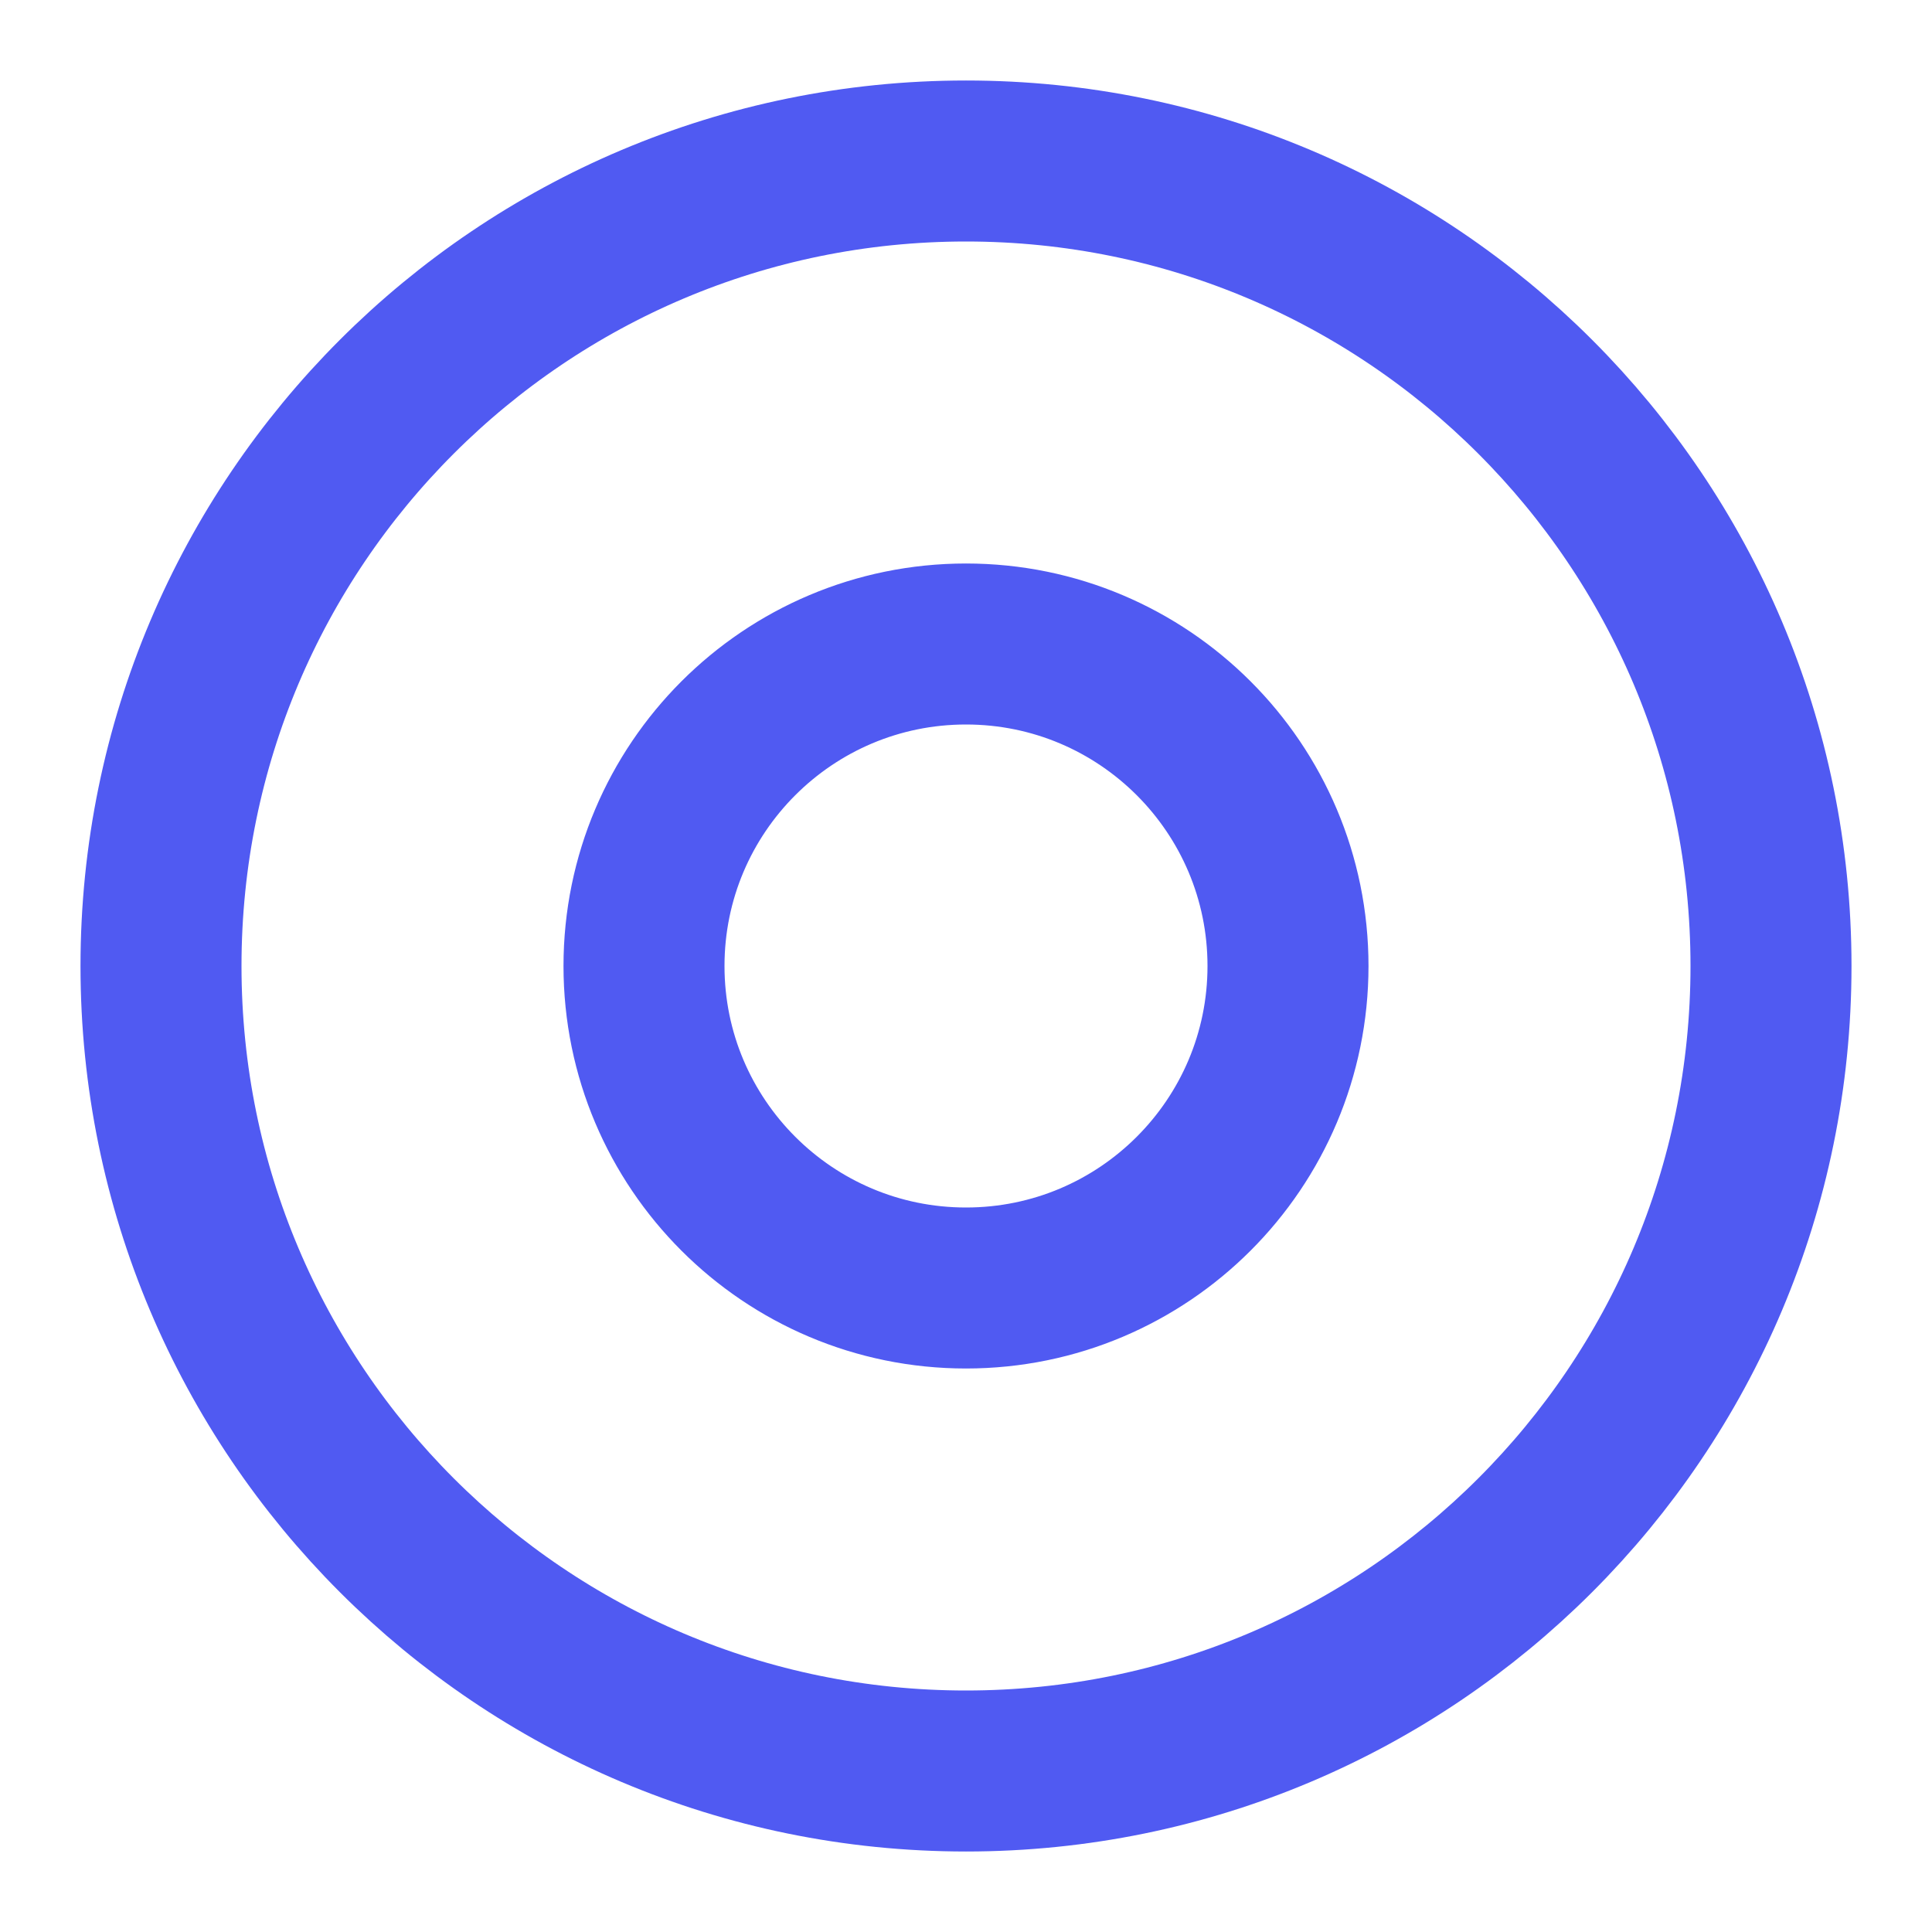
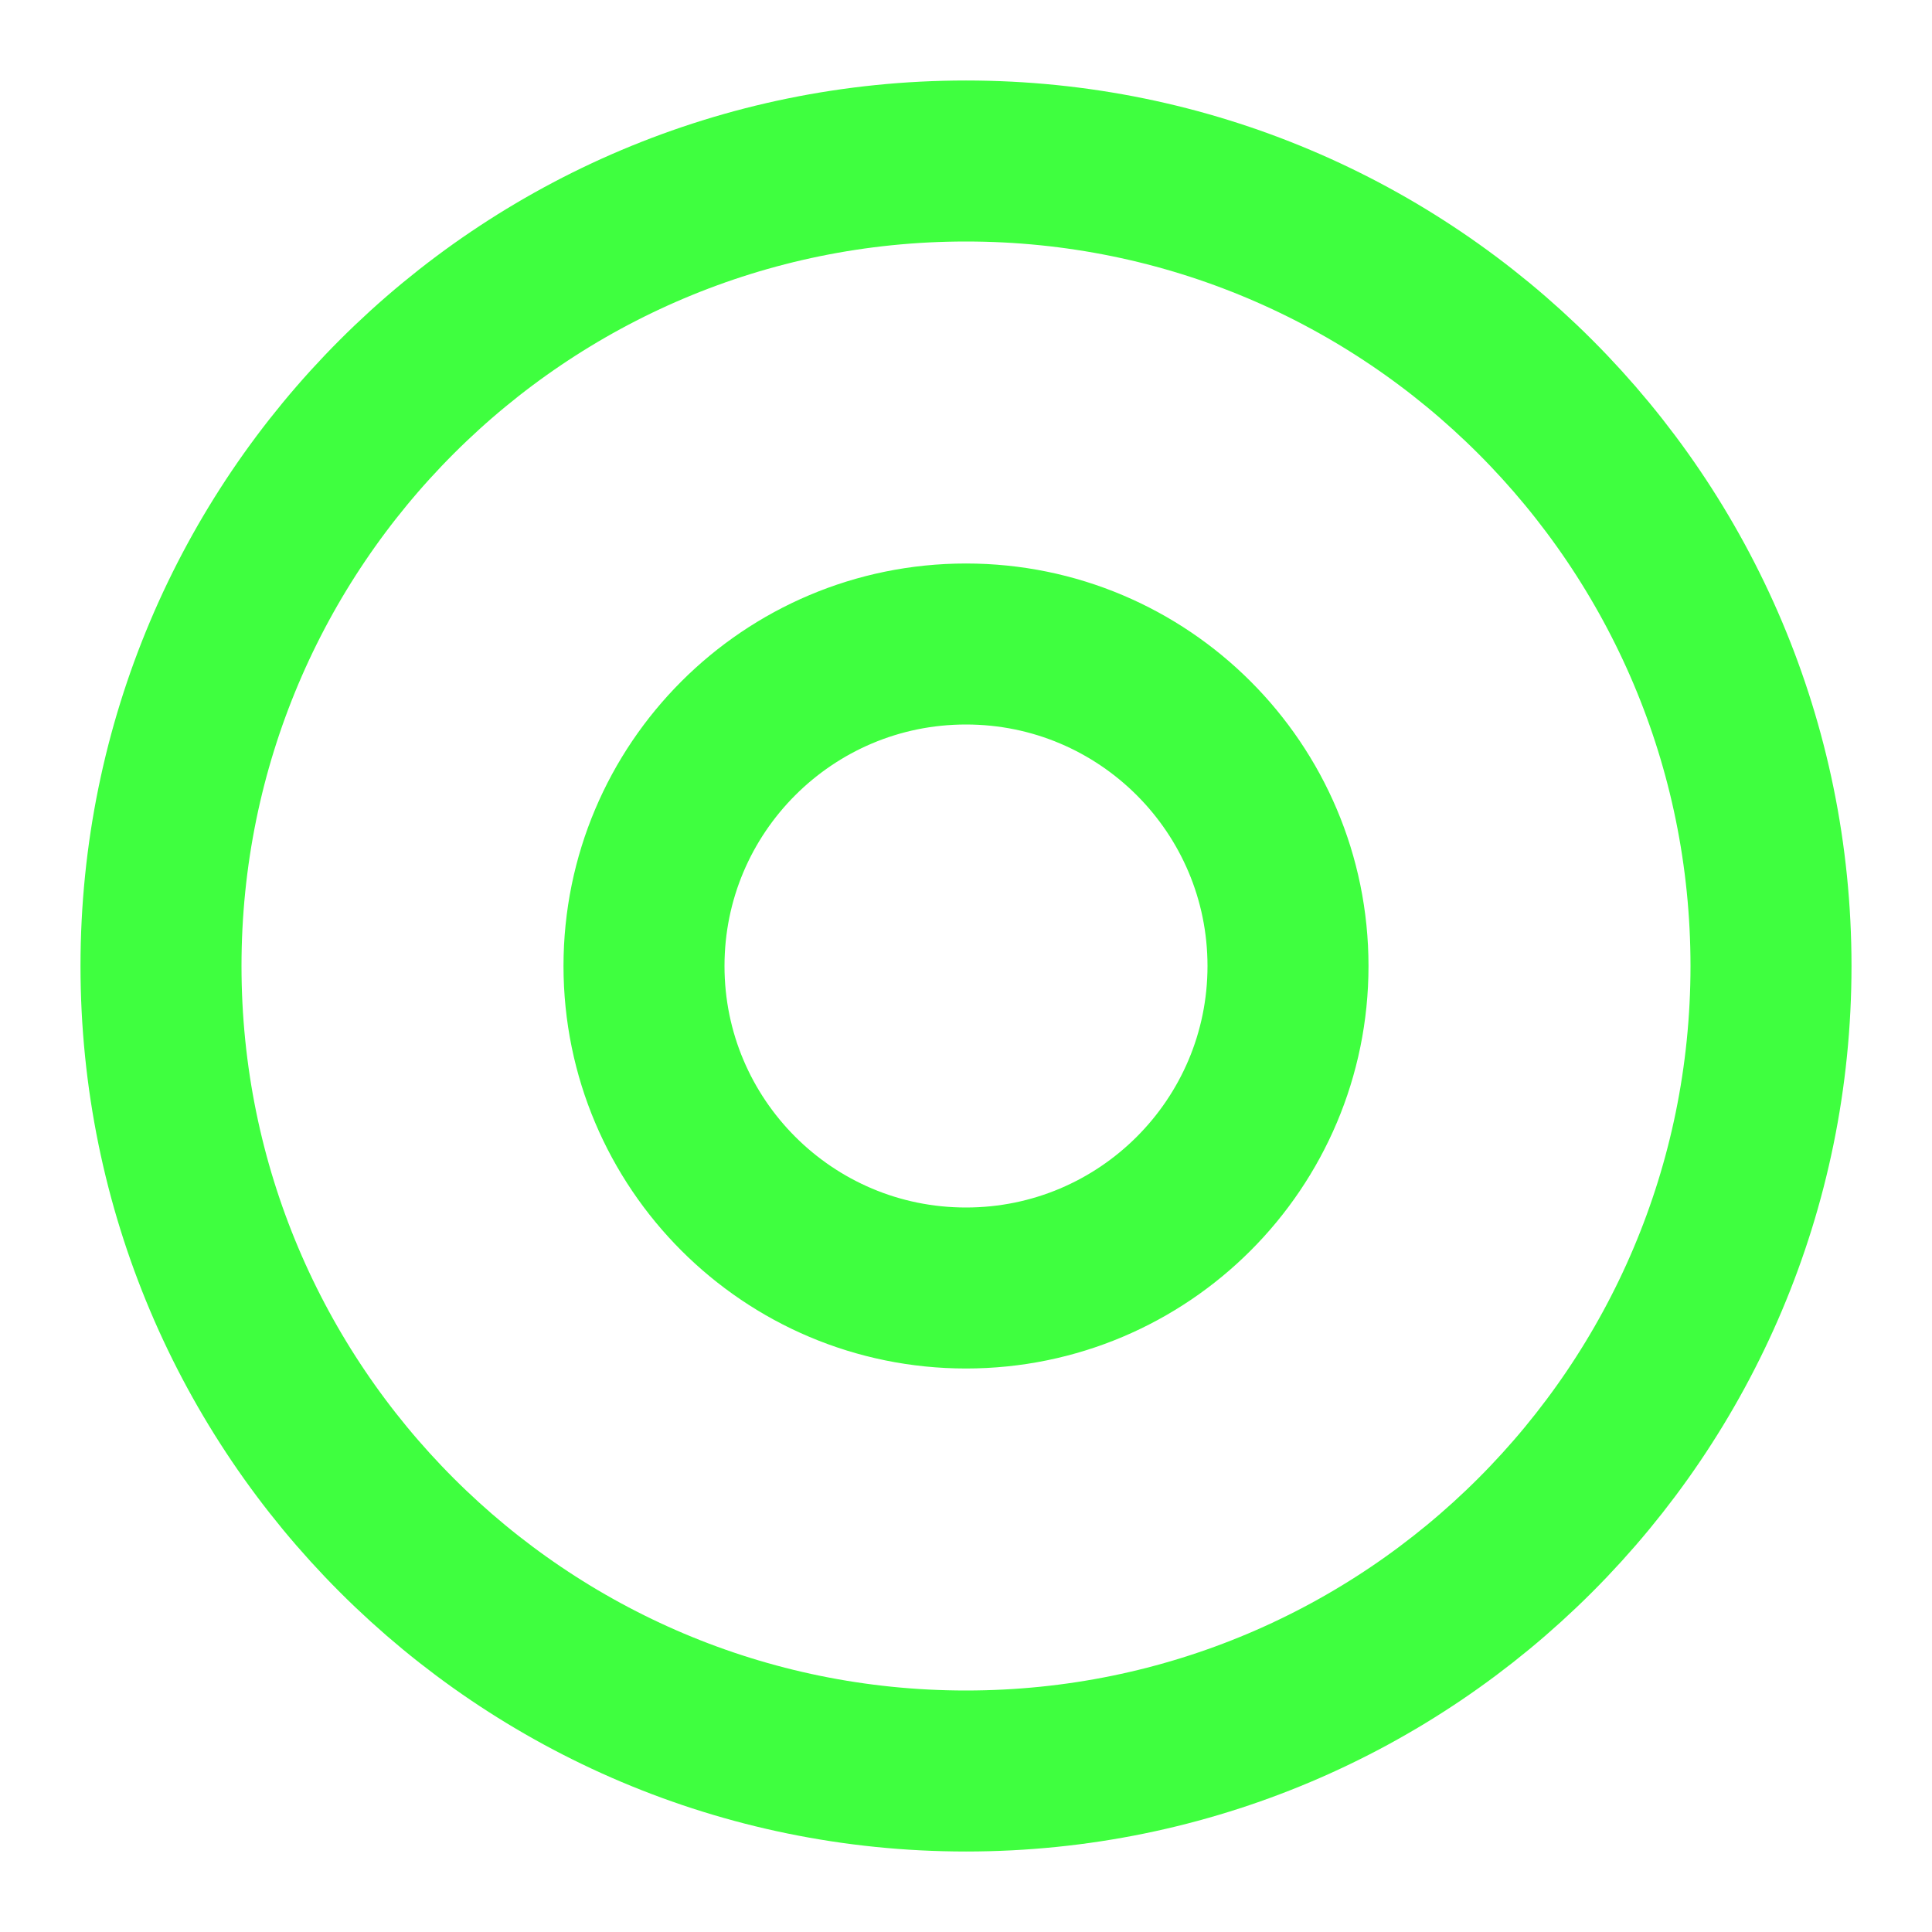
- <svg xmlns="http://www.w3.org/2000/svg" viewBox="0 0 24 24" fill="#515be6" stroke="#515be6">
+ <svg xmlns="http://www.w3.org/2000/svg" viewBox="0 0 24 24" fill="#3fff3f" stroke="#3fff3f">
  <g id="SVGRepo_bgCarrier" stroke-width="0" />
  <g id="SVGRepo_tracerCarrier" stroke-linecap="round" stroke-linejoin="round" />
  <g id="SVGRepo_iconCarrier">
-     <path fill="none" stroke="#505af2" stroke-width="2" d="M12,22 C17.523,22 22,17.523 22,12 C22,6.477 17.523,2 12,2 C6.477,2 2,6.477 2,12 C2,17.523 6.477,22 12,22 Z M12,16 C14.209,16 16,14.209 16,12 C16,9.791 14.209,8 12,8 C9.791,8 8,9.791 8,12 C8,14.209 9.791,16 12,16 Z" />
+     <path fill="none" stroke="#3fff3f" stroke-width="2" d="M12,22 C17.523,22 22,17.523 22,12 C22,6.477 17.523,2 12,2 C6.477,2 2,6.477 2,12 C2,17.523 6.477,22 12,22 Z M12,16 C14.209,16 16,14.209 16,12 C16,9.791 14.209,8 12,8 C9.791,8 8,9.791 8,12 C8,14.209 9.791,16 12,16 Z" />
  </g>
</svg>
